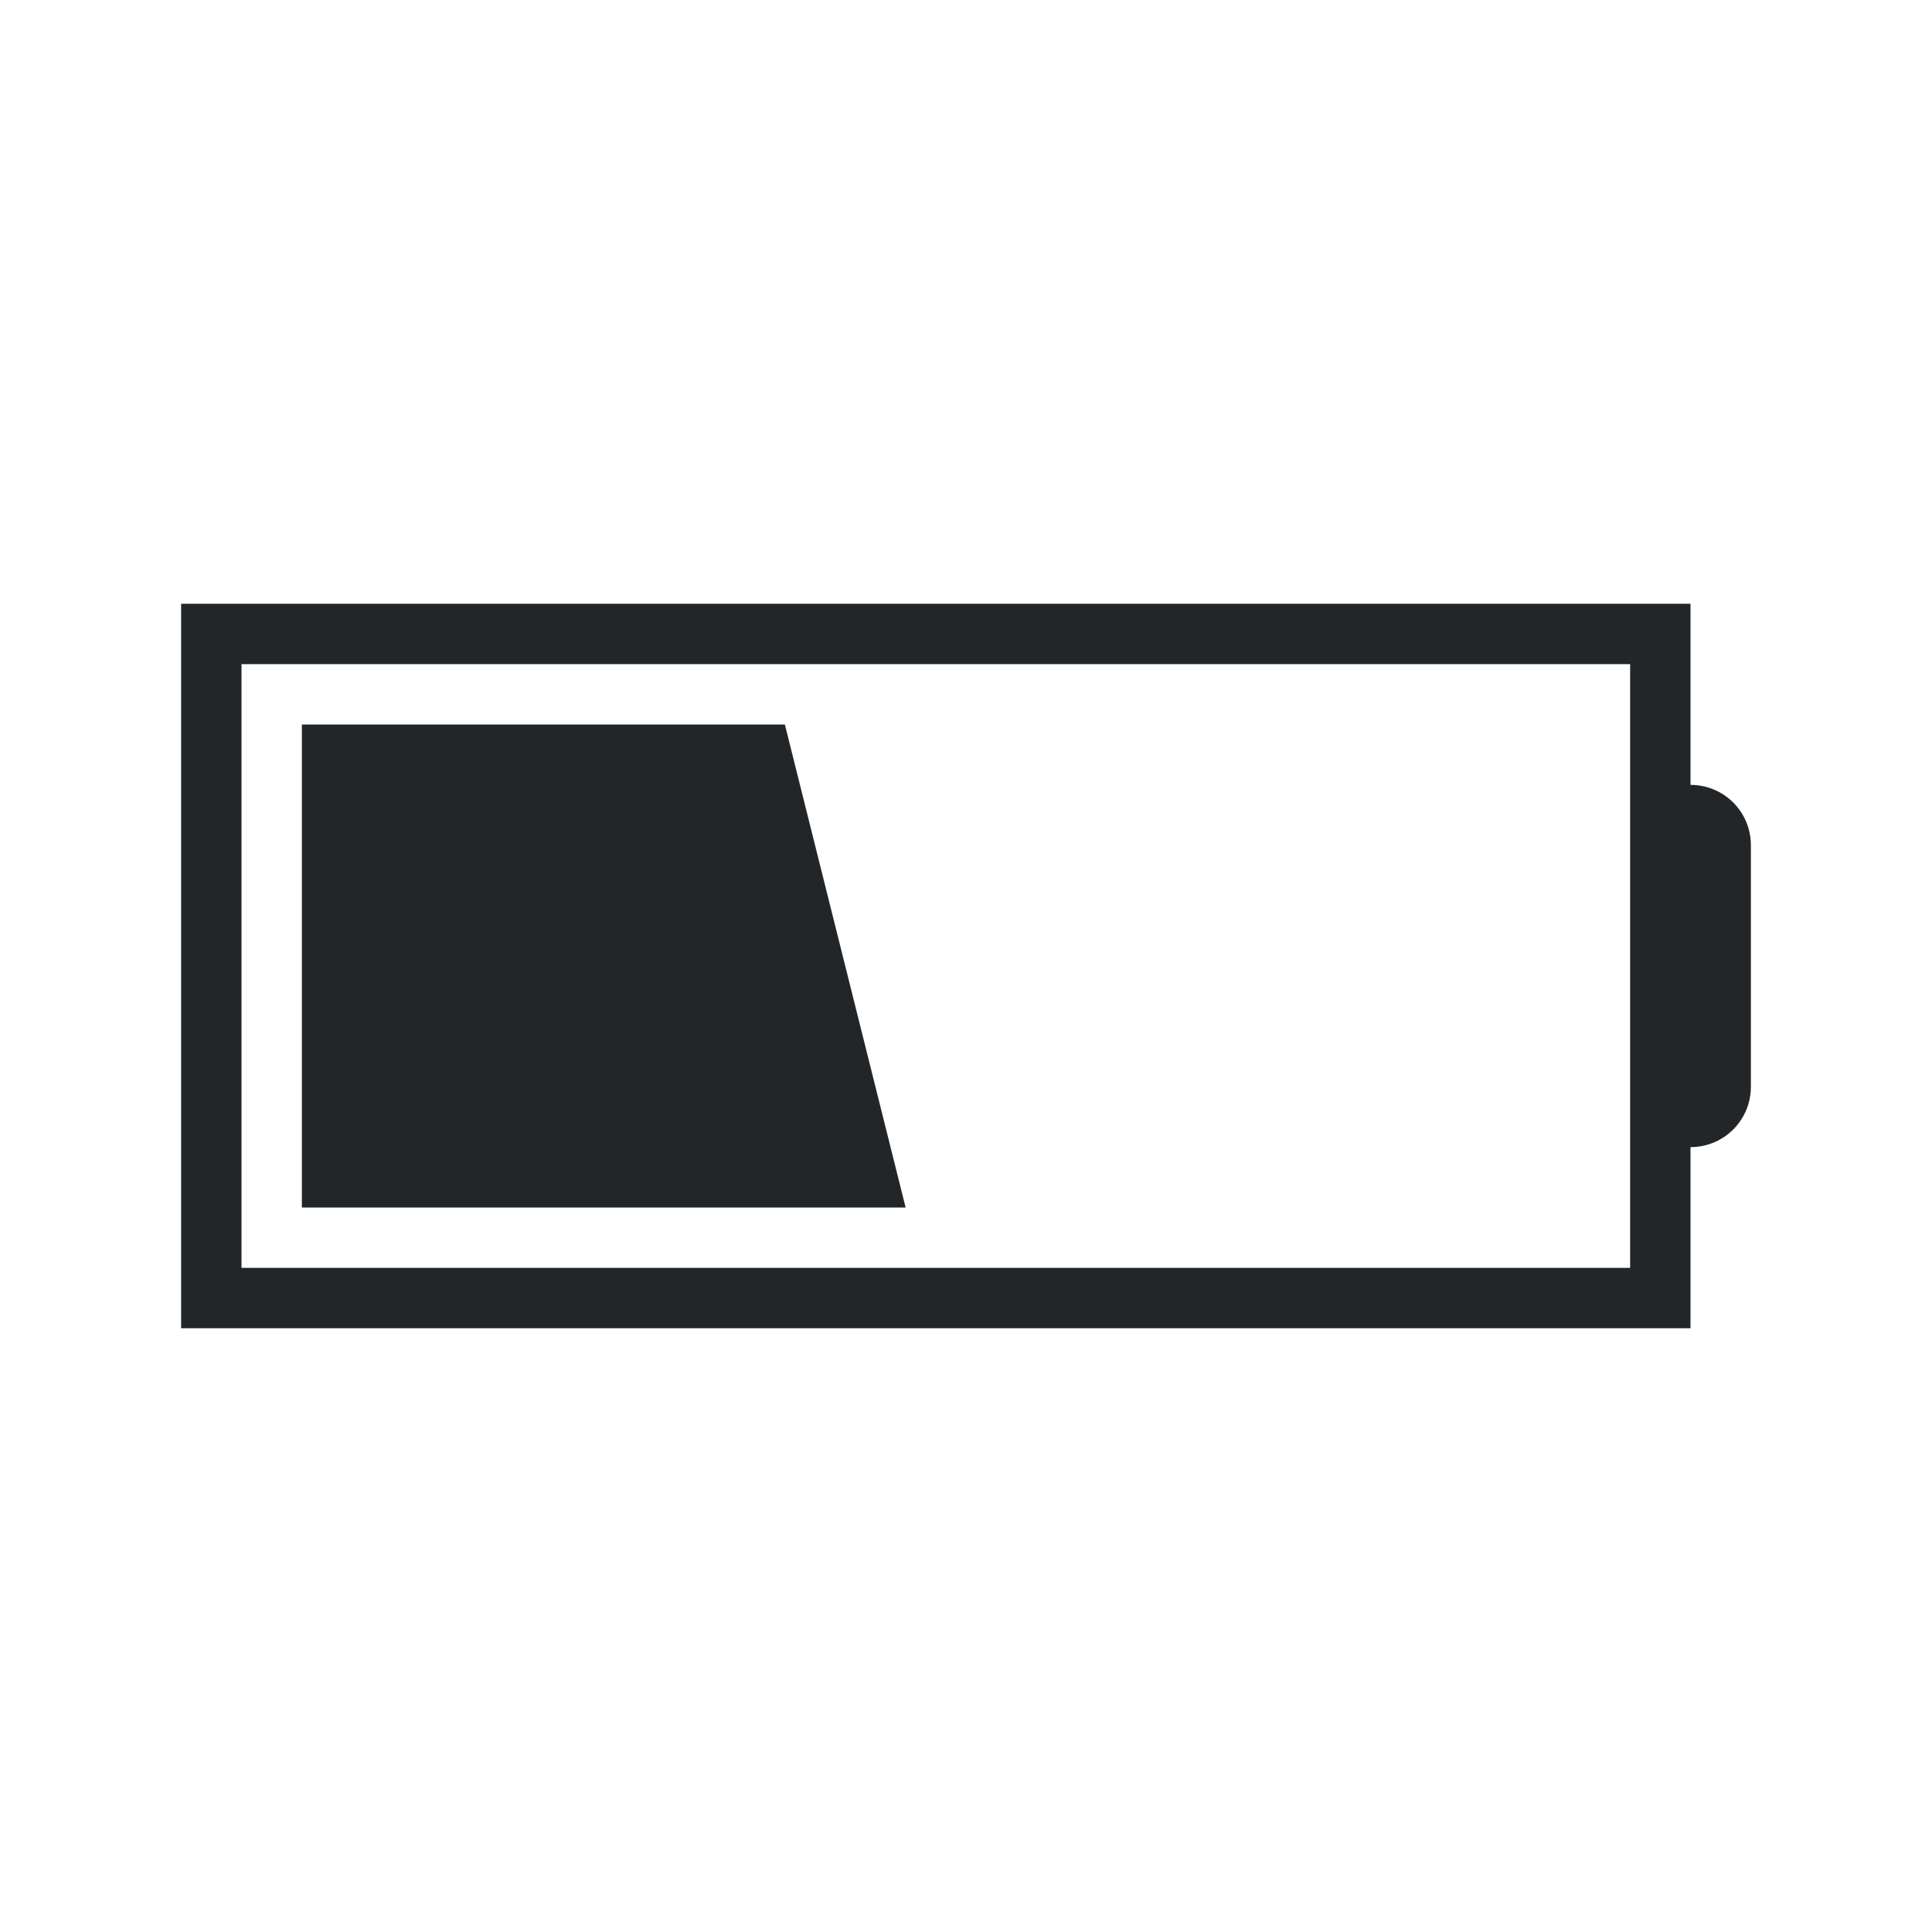
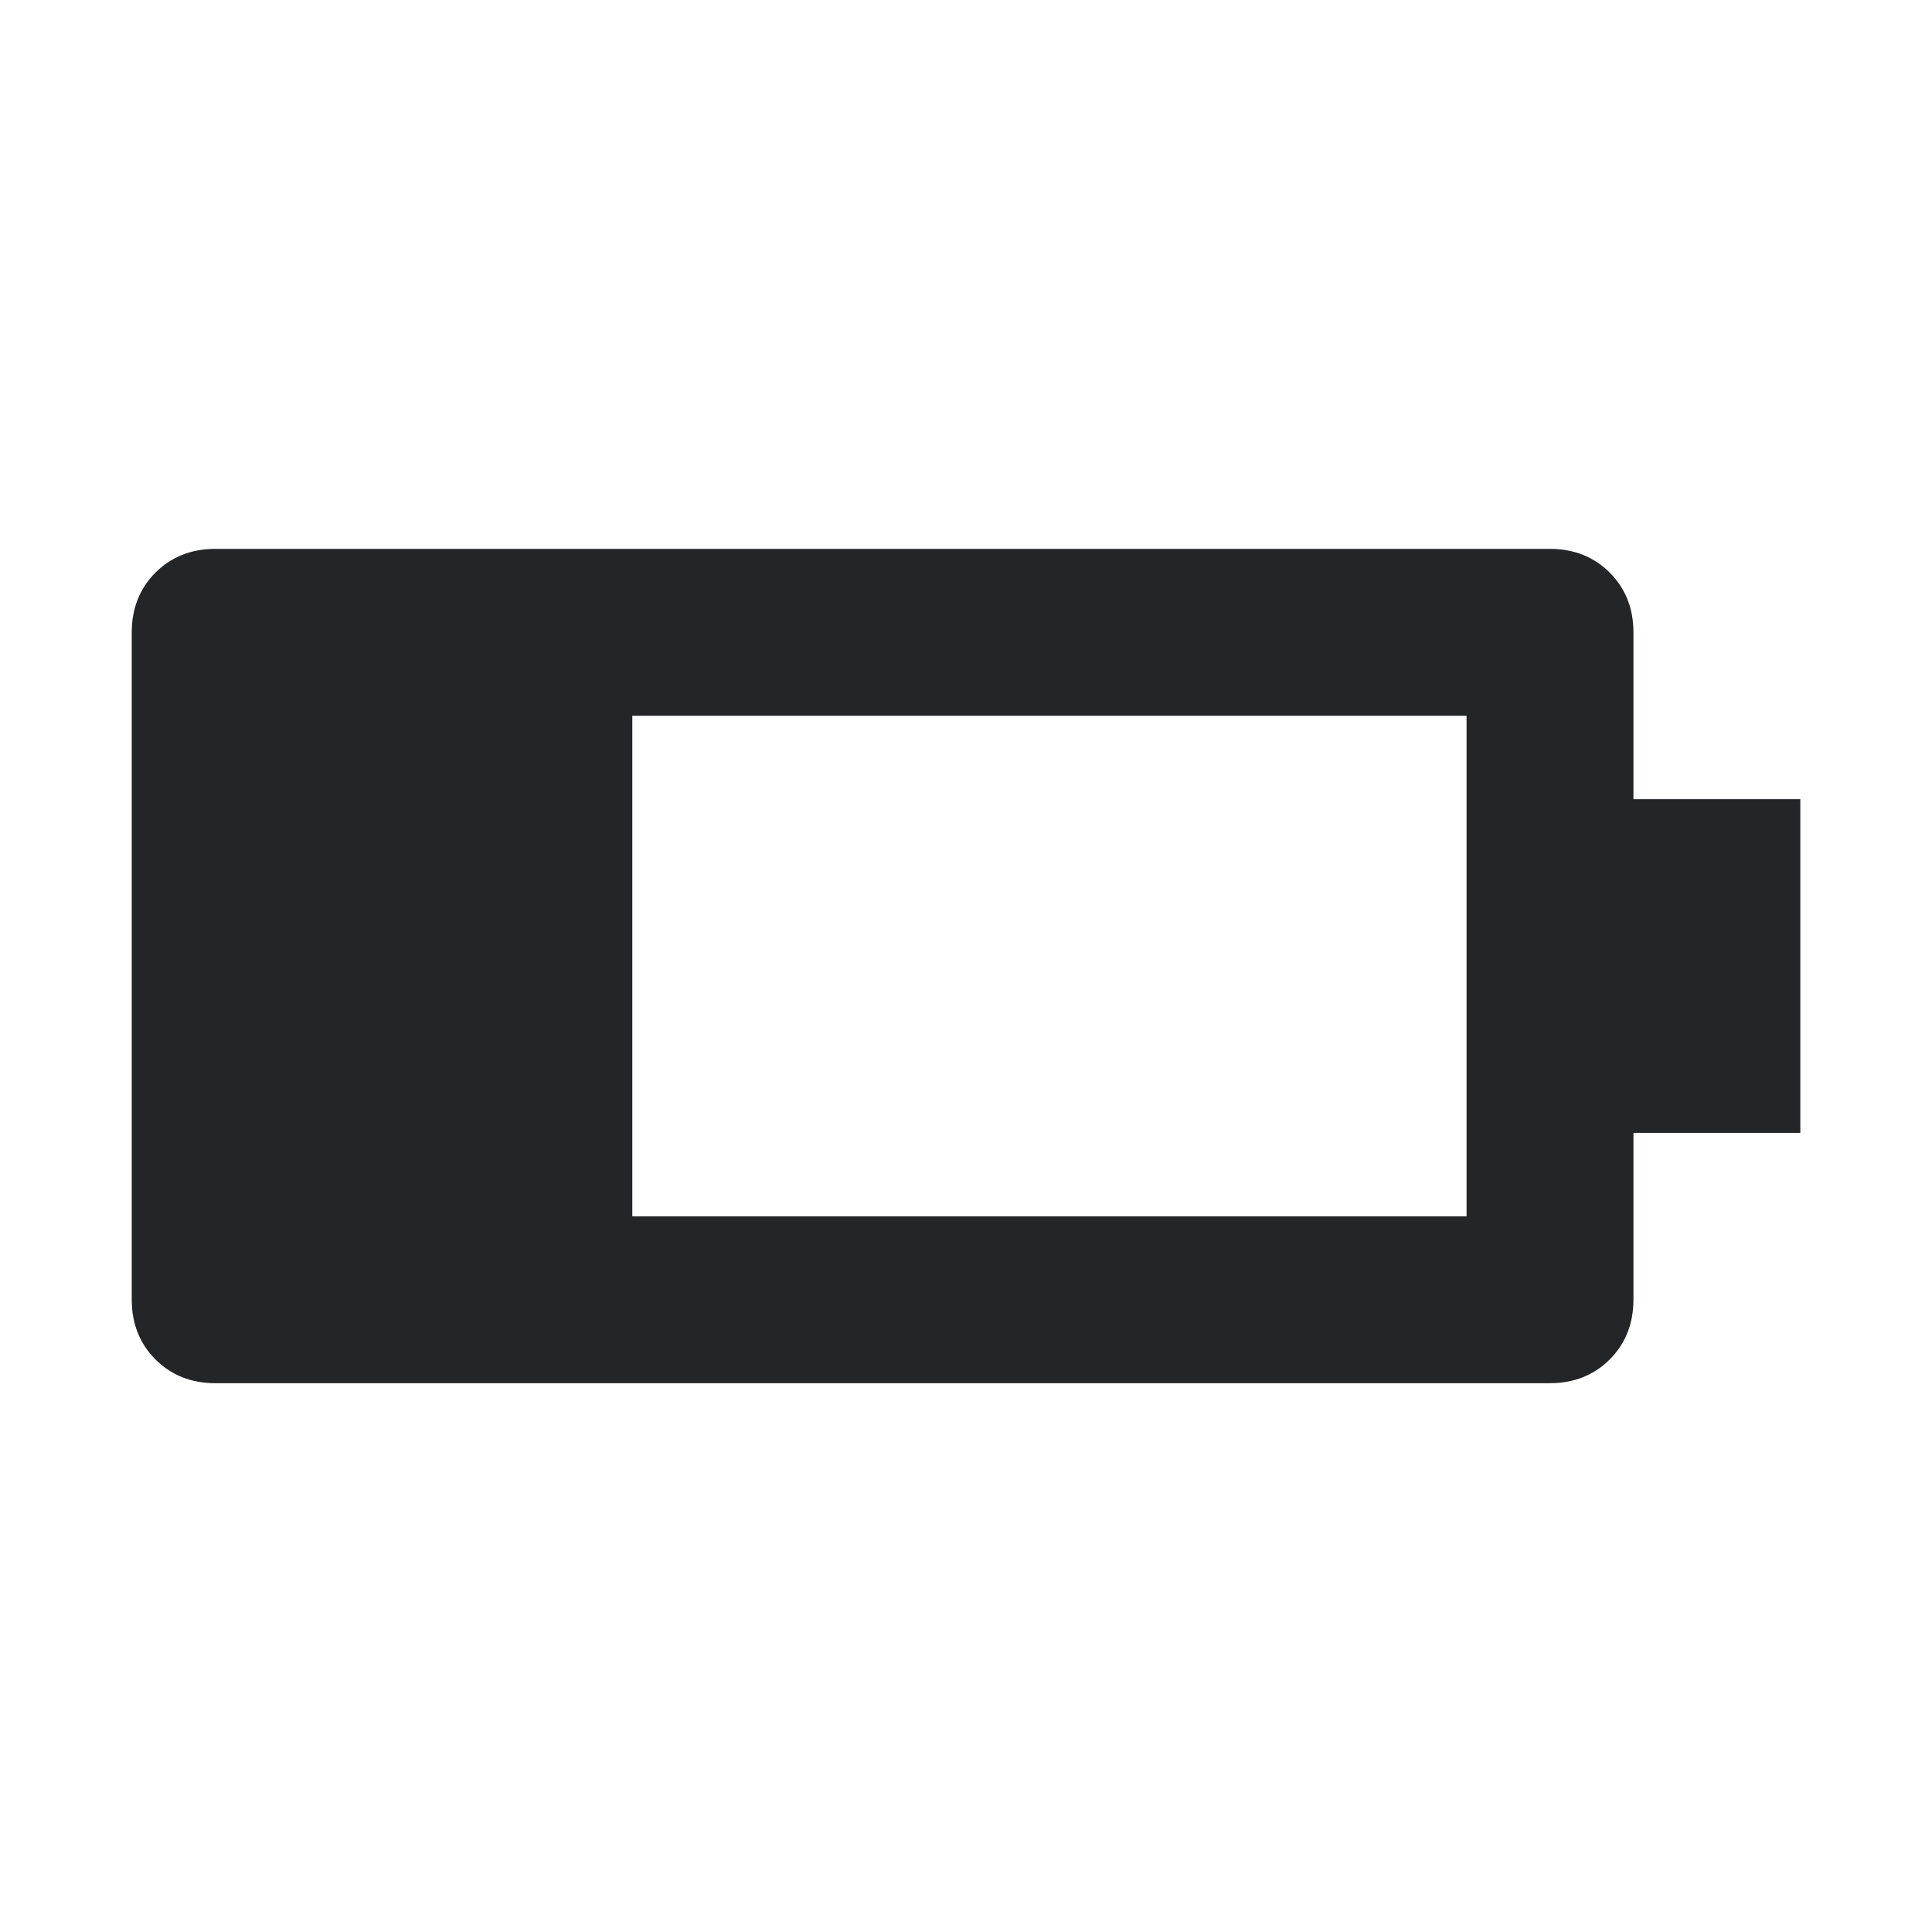
- <svg xmlns="http://www.w3.org/2000/svg" height="32" width="32">
-   <style type="text/css" id="current-color-scheme">
-         .ColorScheme-Text {
-             color:#232629;
-         }
-     </style>
-   <g class="ColorScheme-Text" fill="currentColor">
-     <path d="M3 10v12h25v-3c.554 0 1-.446 1-1v-4c0-.554-.446-1-1-1v-3zm1 1h23v10H4z" />
-     <path d="M5 12h8l2 8H5z" />
-   </g>
+ <svg xmlns="http://www.w3.org/2000/svg" height="32" width="32" version="1.1" id="svg2">
+   <defs id="defs2" />
+   <style type="text/css" id="current-color-scheme">.ColorScheme-Text { color:#232629; }
+ </style>
+   <path class="cls-1  ColorScheme-Text" d="m 2.182,10.473 c 0,-0.393 0.131,-0.727 0.393,-0.989 0.262,-0.262 0.596,-0.393 0.989,-0.393 h 22.109 c 0.393,0 0.727,0.131 0.989,0.393 0.262,0.262 0.393,0.596 0.393,0.989 v 2.764 h 2.764 v 5.527 h -2.764 v 2.764 c 0,0.393 -0.131,0.727 -0.393,0.989 -0.262,0.262 -0.596,0.393 -0.989,0.393 H 3.564 c -0.393,0 -0.727,-0.131 -0.989,-0.393 -0.262,-0.262 -0.393,-0.596 -0.393,-0.989 z m 8.291,1.382 v 8.291 h 13.818 v -8.291 z" id="path49" style="fill:currentColor" />
</svg>
